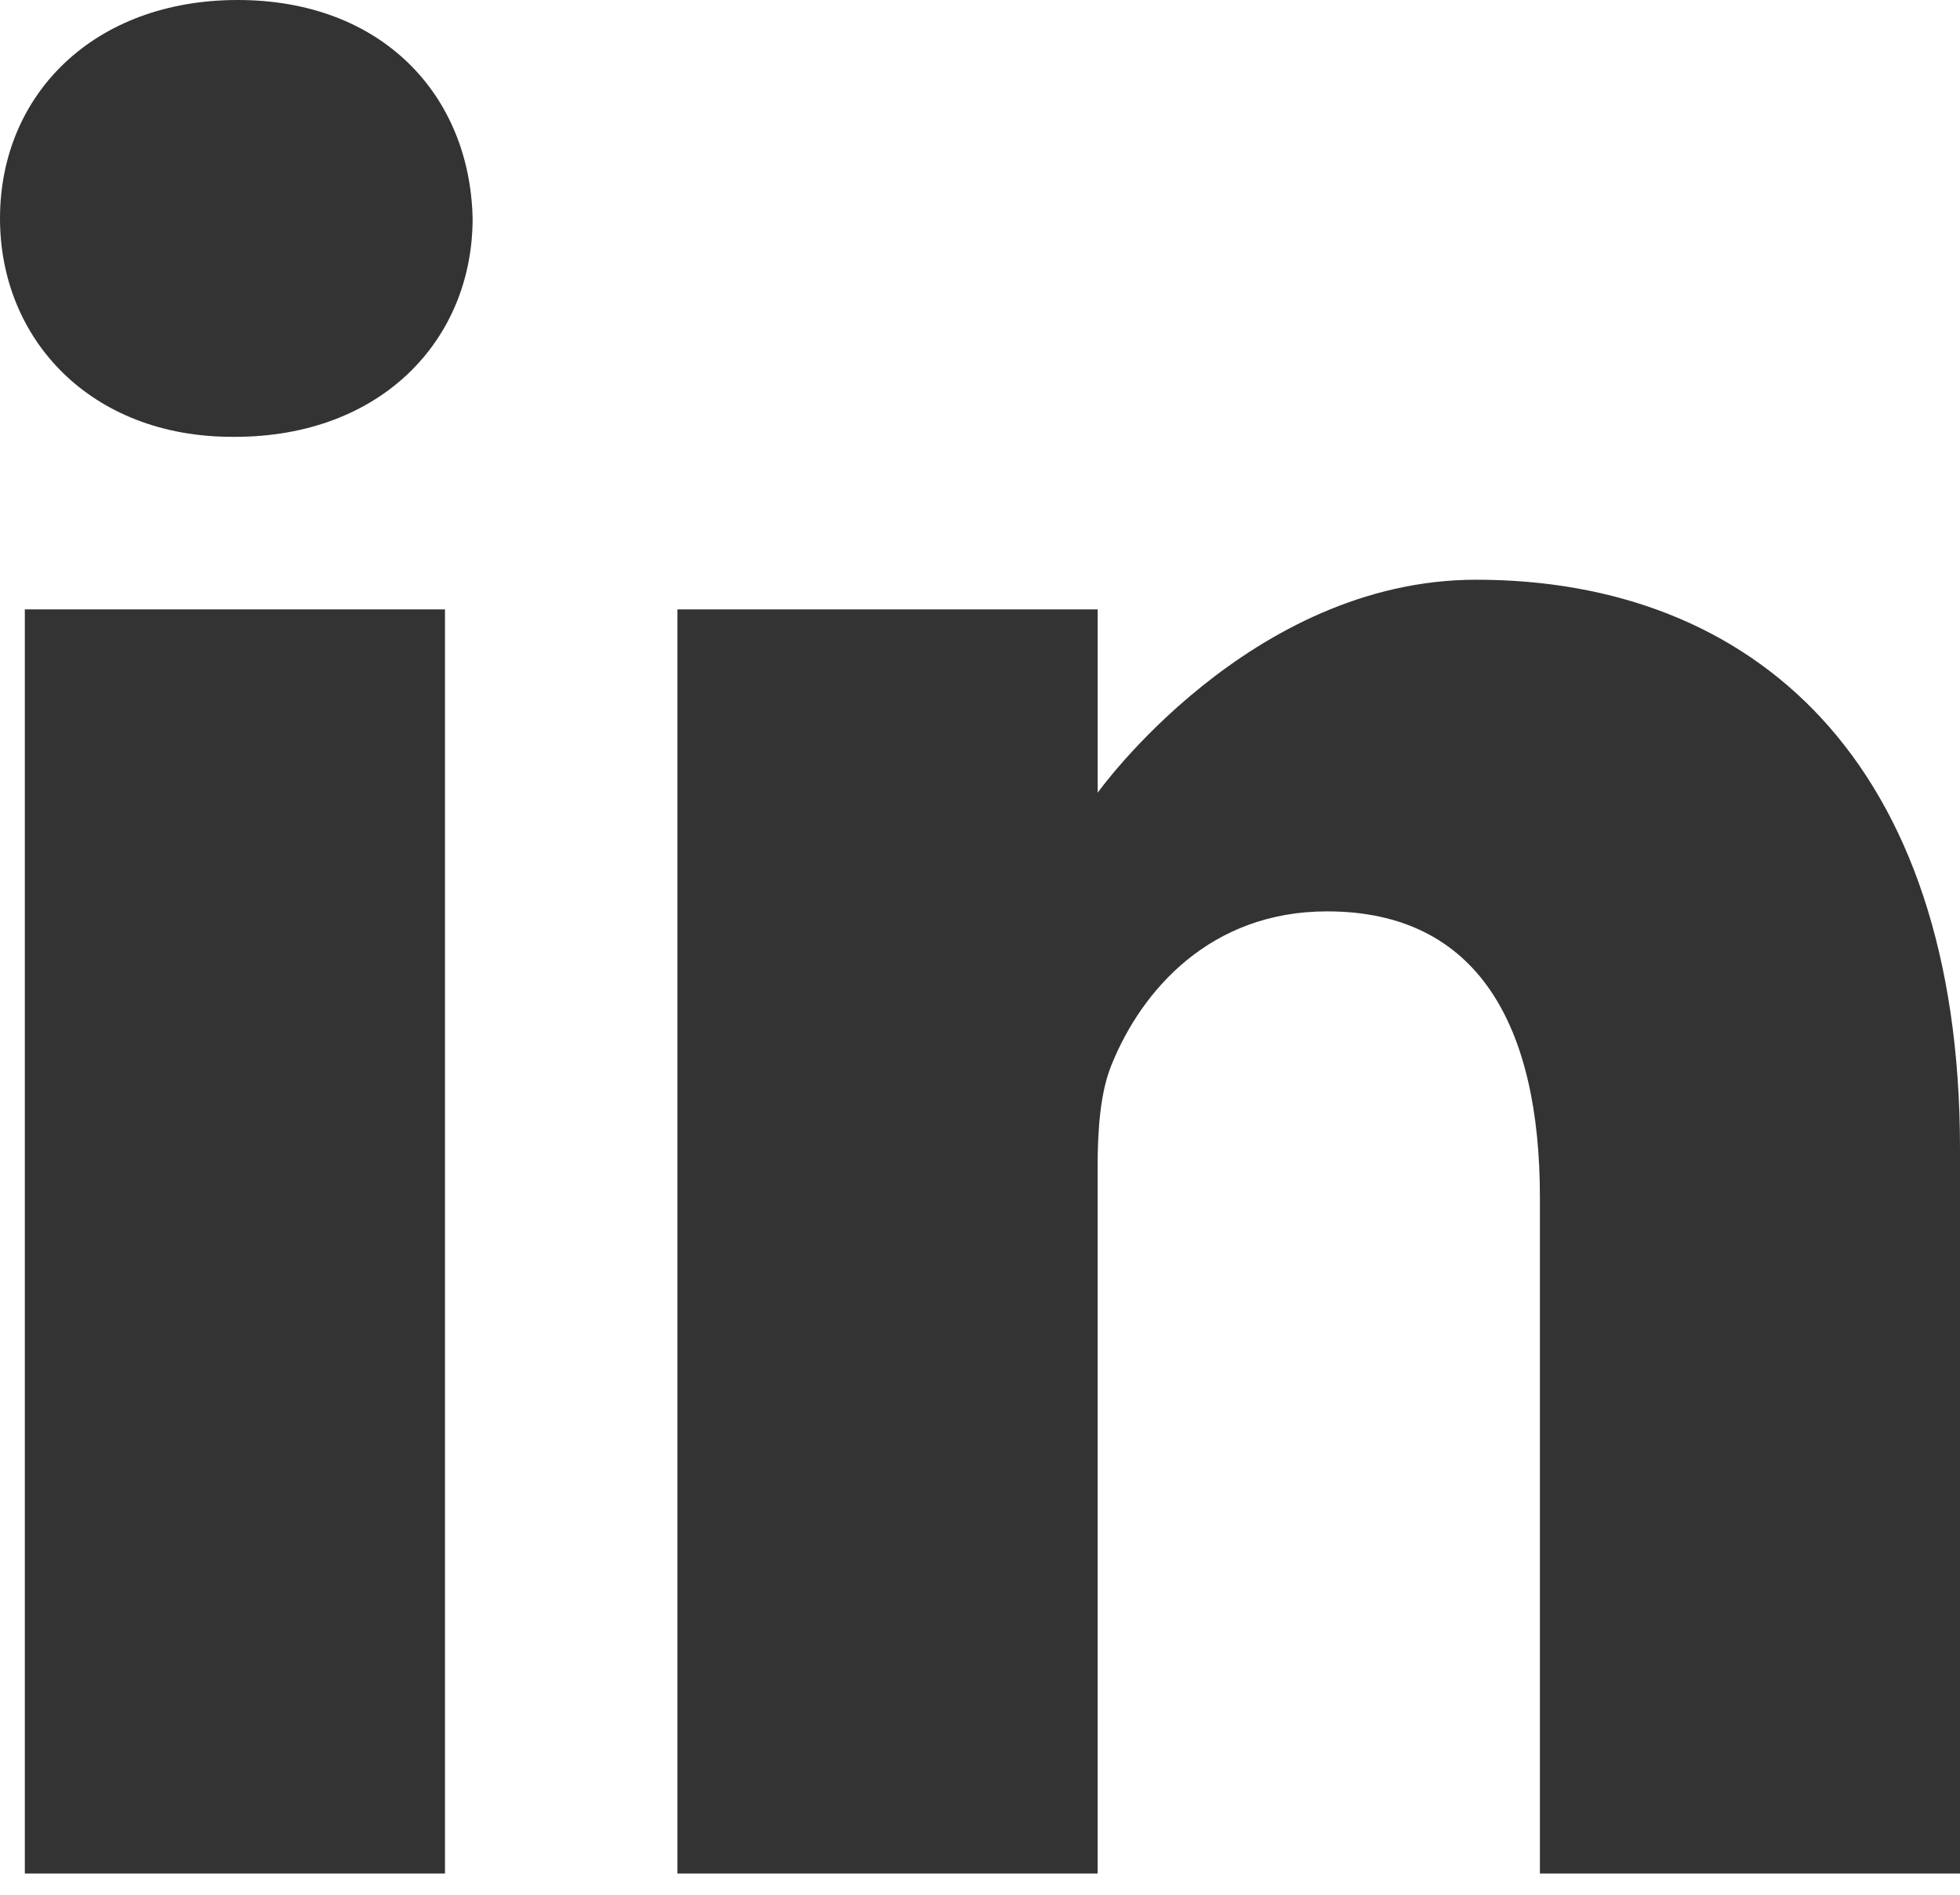
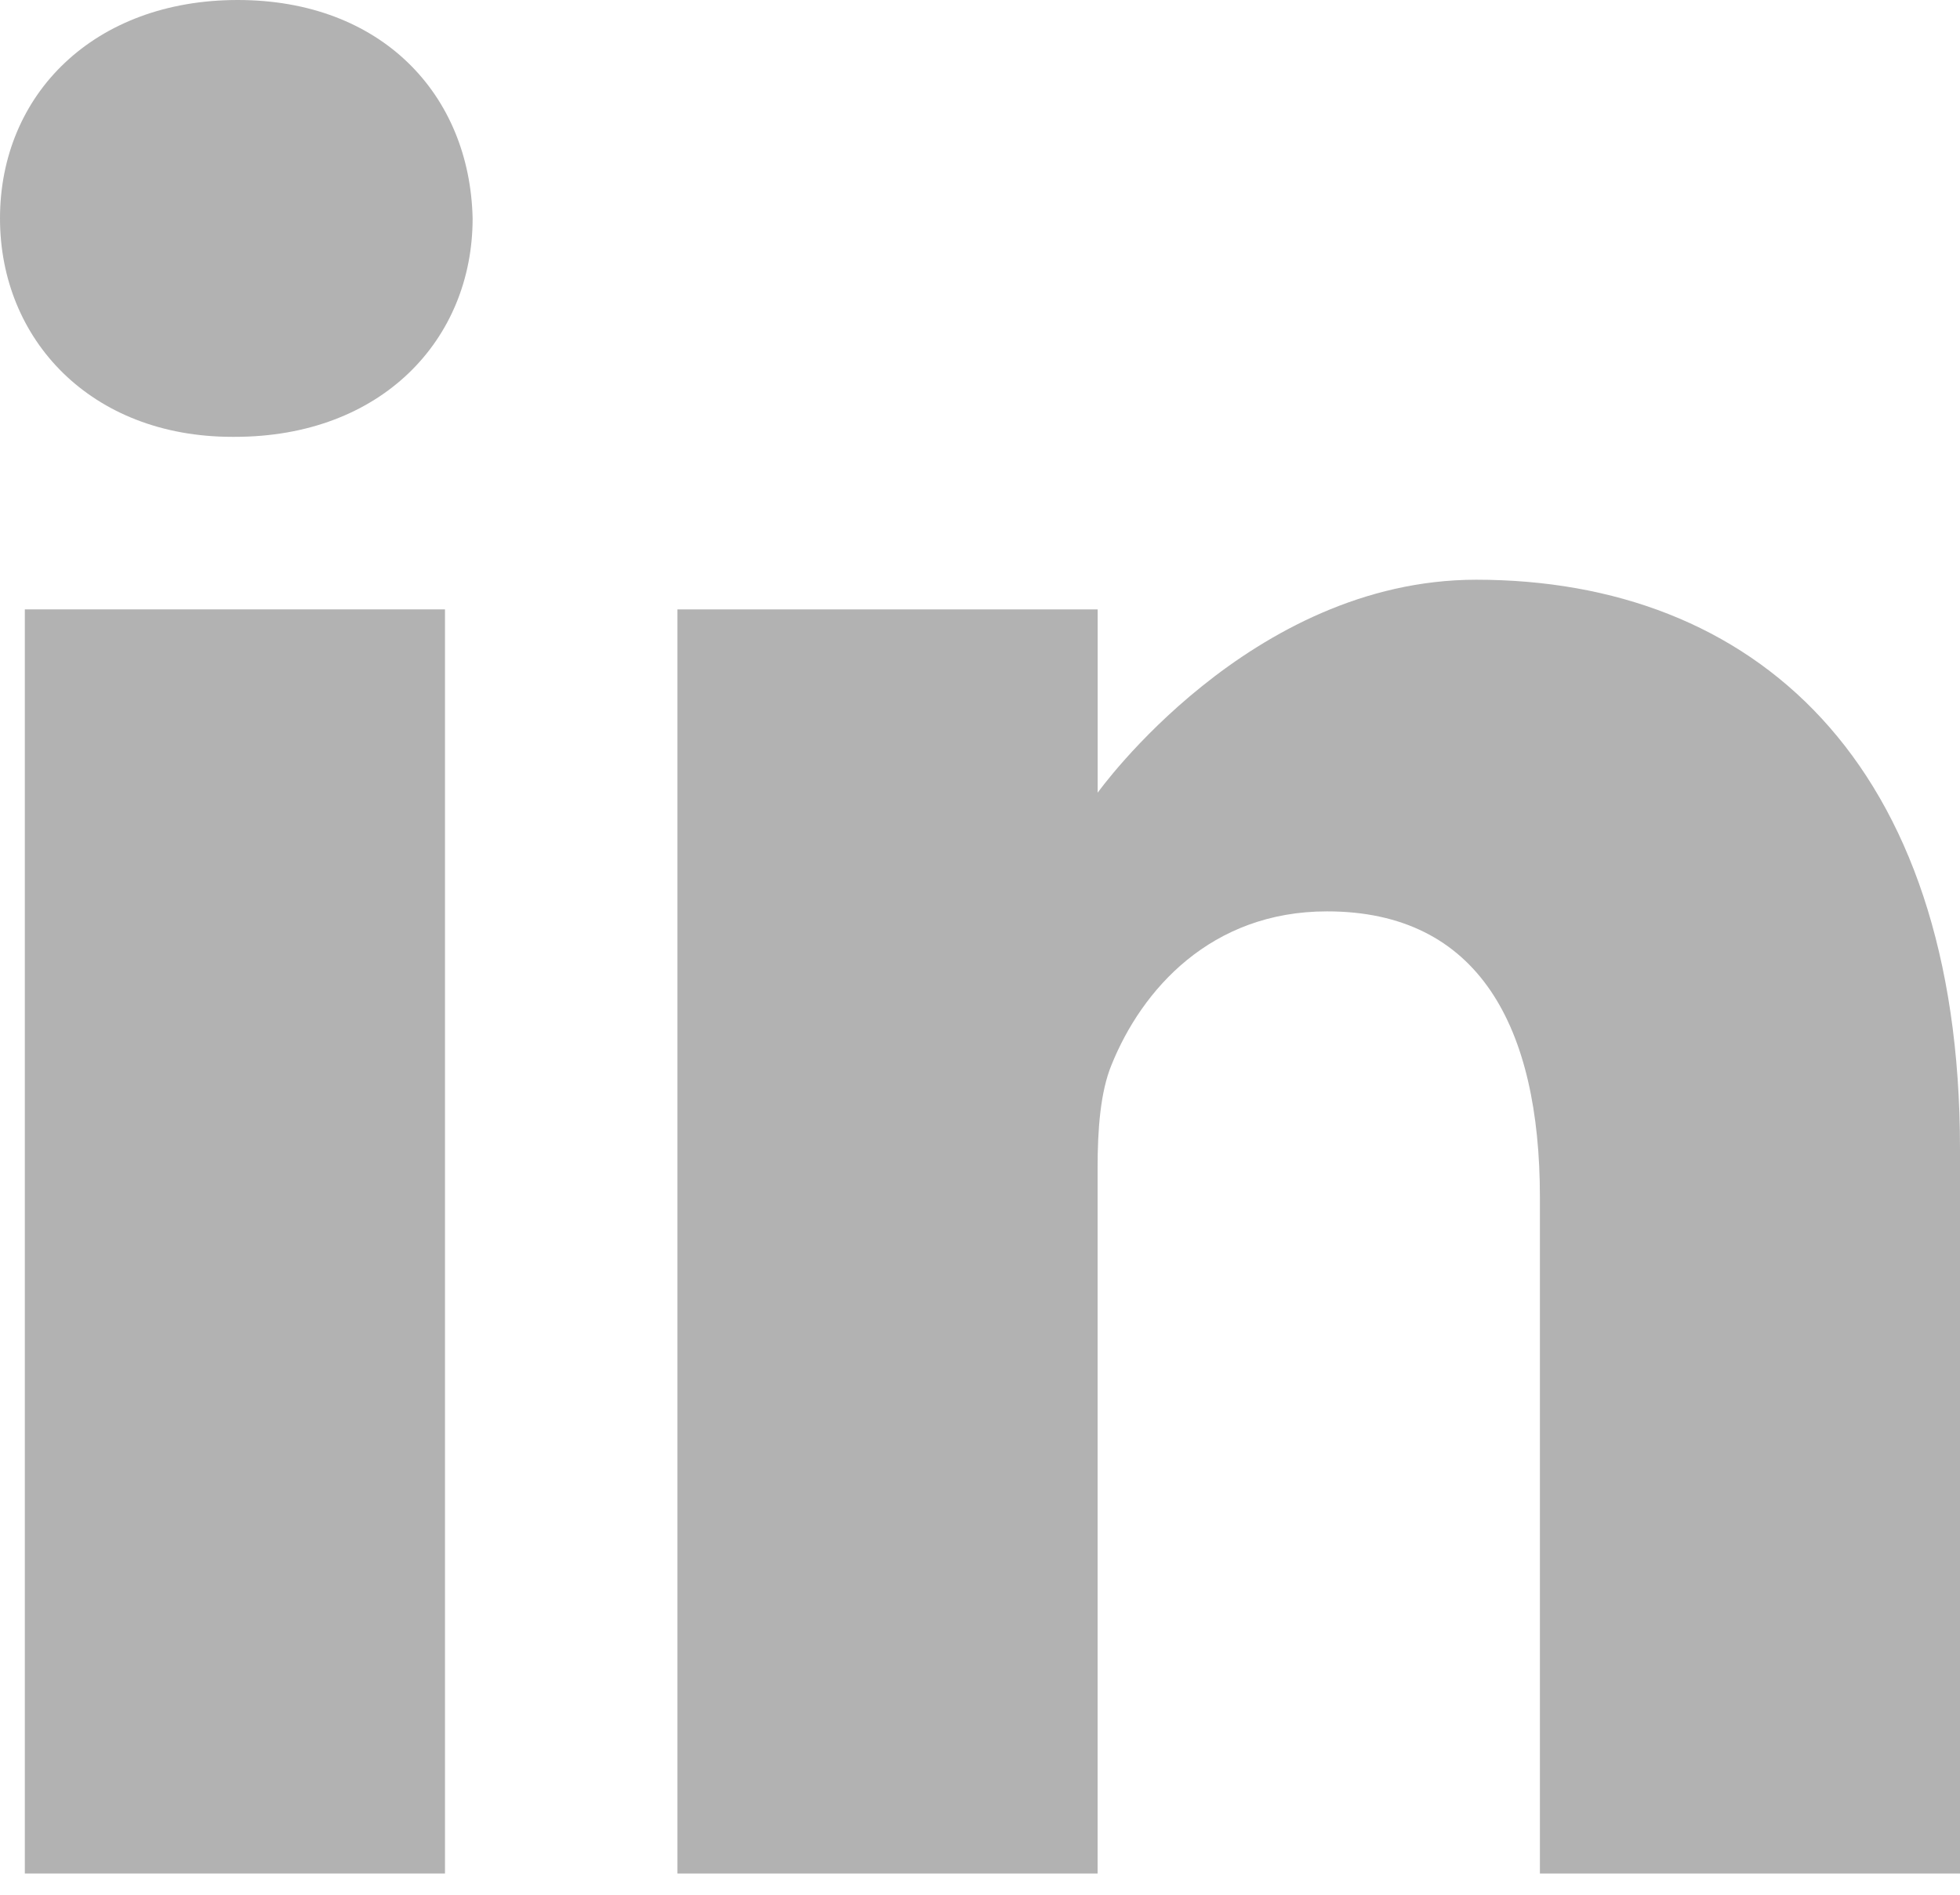
<svg xmlns="http://www.w3.org/2000/svg" width="30" height="29" viewBox="0 0 30 29" fill="none">
-   <path d="M3.638 0C1.438 0 0 1.445 0 3.343C0 5.2 1.395 6.686 3.554 6.686H3.595C5.838 6.686 7.234 5.2 7.234 3.343C7.192 1.445 5.838 0 3.638 0Z" fill="#333333" />
-   <path d="M0.38 9.327H6.811V28.675H0.38V9.327Z" fill="#333333" />
-   <path d="M22.596 8.873C19.127 8.873 16.801 12.133 16.801 12.133V9.327H10.369V28.675H16.8V17.87C16.8 17.292 16.842 16.715 17.012 16.301C17.477 15.146 18.535 13.949 20.312 13.949C22.639 13.949 23.57 15.724 23.57 18.325V28.675H30V17.581C30 11.639 26.827 8.873 22.596 8.873Z" fill="#333333" />
+   <path d="M3.638 0C1.438 0 0 1.445 0 3.343C0 5.2 1.395 6.686 3.554 6.686H3.595C5.838 6.686 7.234 5.2 7.234 3.343C7.192 1.445 5.838 0 3.638 0Z" fill="#b2b2b2" />
+   <path d="M0.38 9.327H6.811V28.675H0.38V9.327Z" fill="#b2b2b2" />
+   <path d="M22.596 8.873C19.127 8.873 16.801 12.133 16.801 12.133V9.327H10.369V28.675H16.8V17.87C16.8 17.292 16.842 16.715 17.012 16.301C17.477 15.146 18.535 13.949 20.312 13.949C22.639 13.949 23.57 15.724 23.57 18.325V28.675H30V17.581C30 11.639 26.827 8.873 22.596 8.873Z" fill="#b2b2b2" />
</svg>
